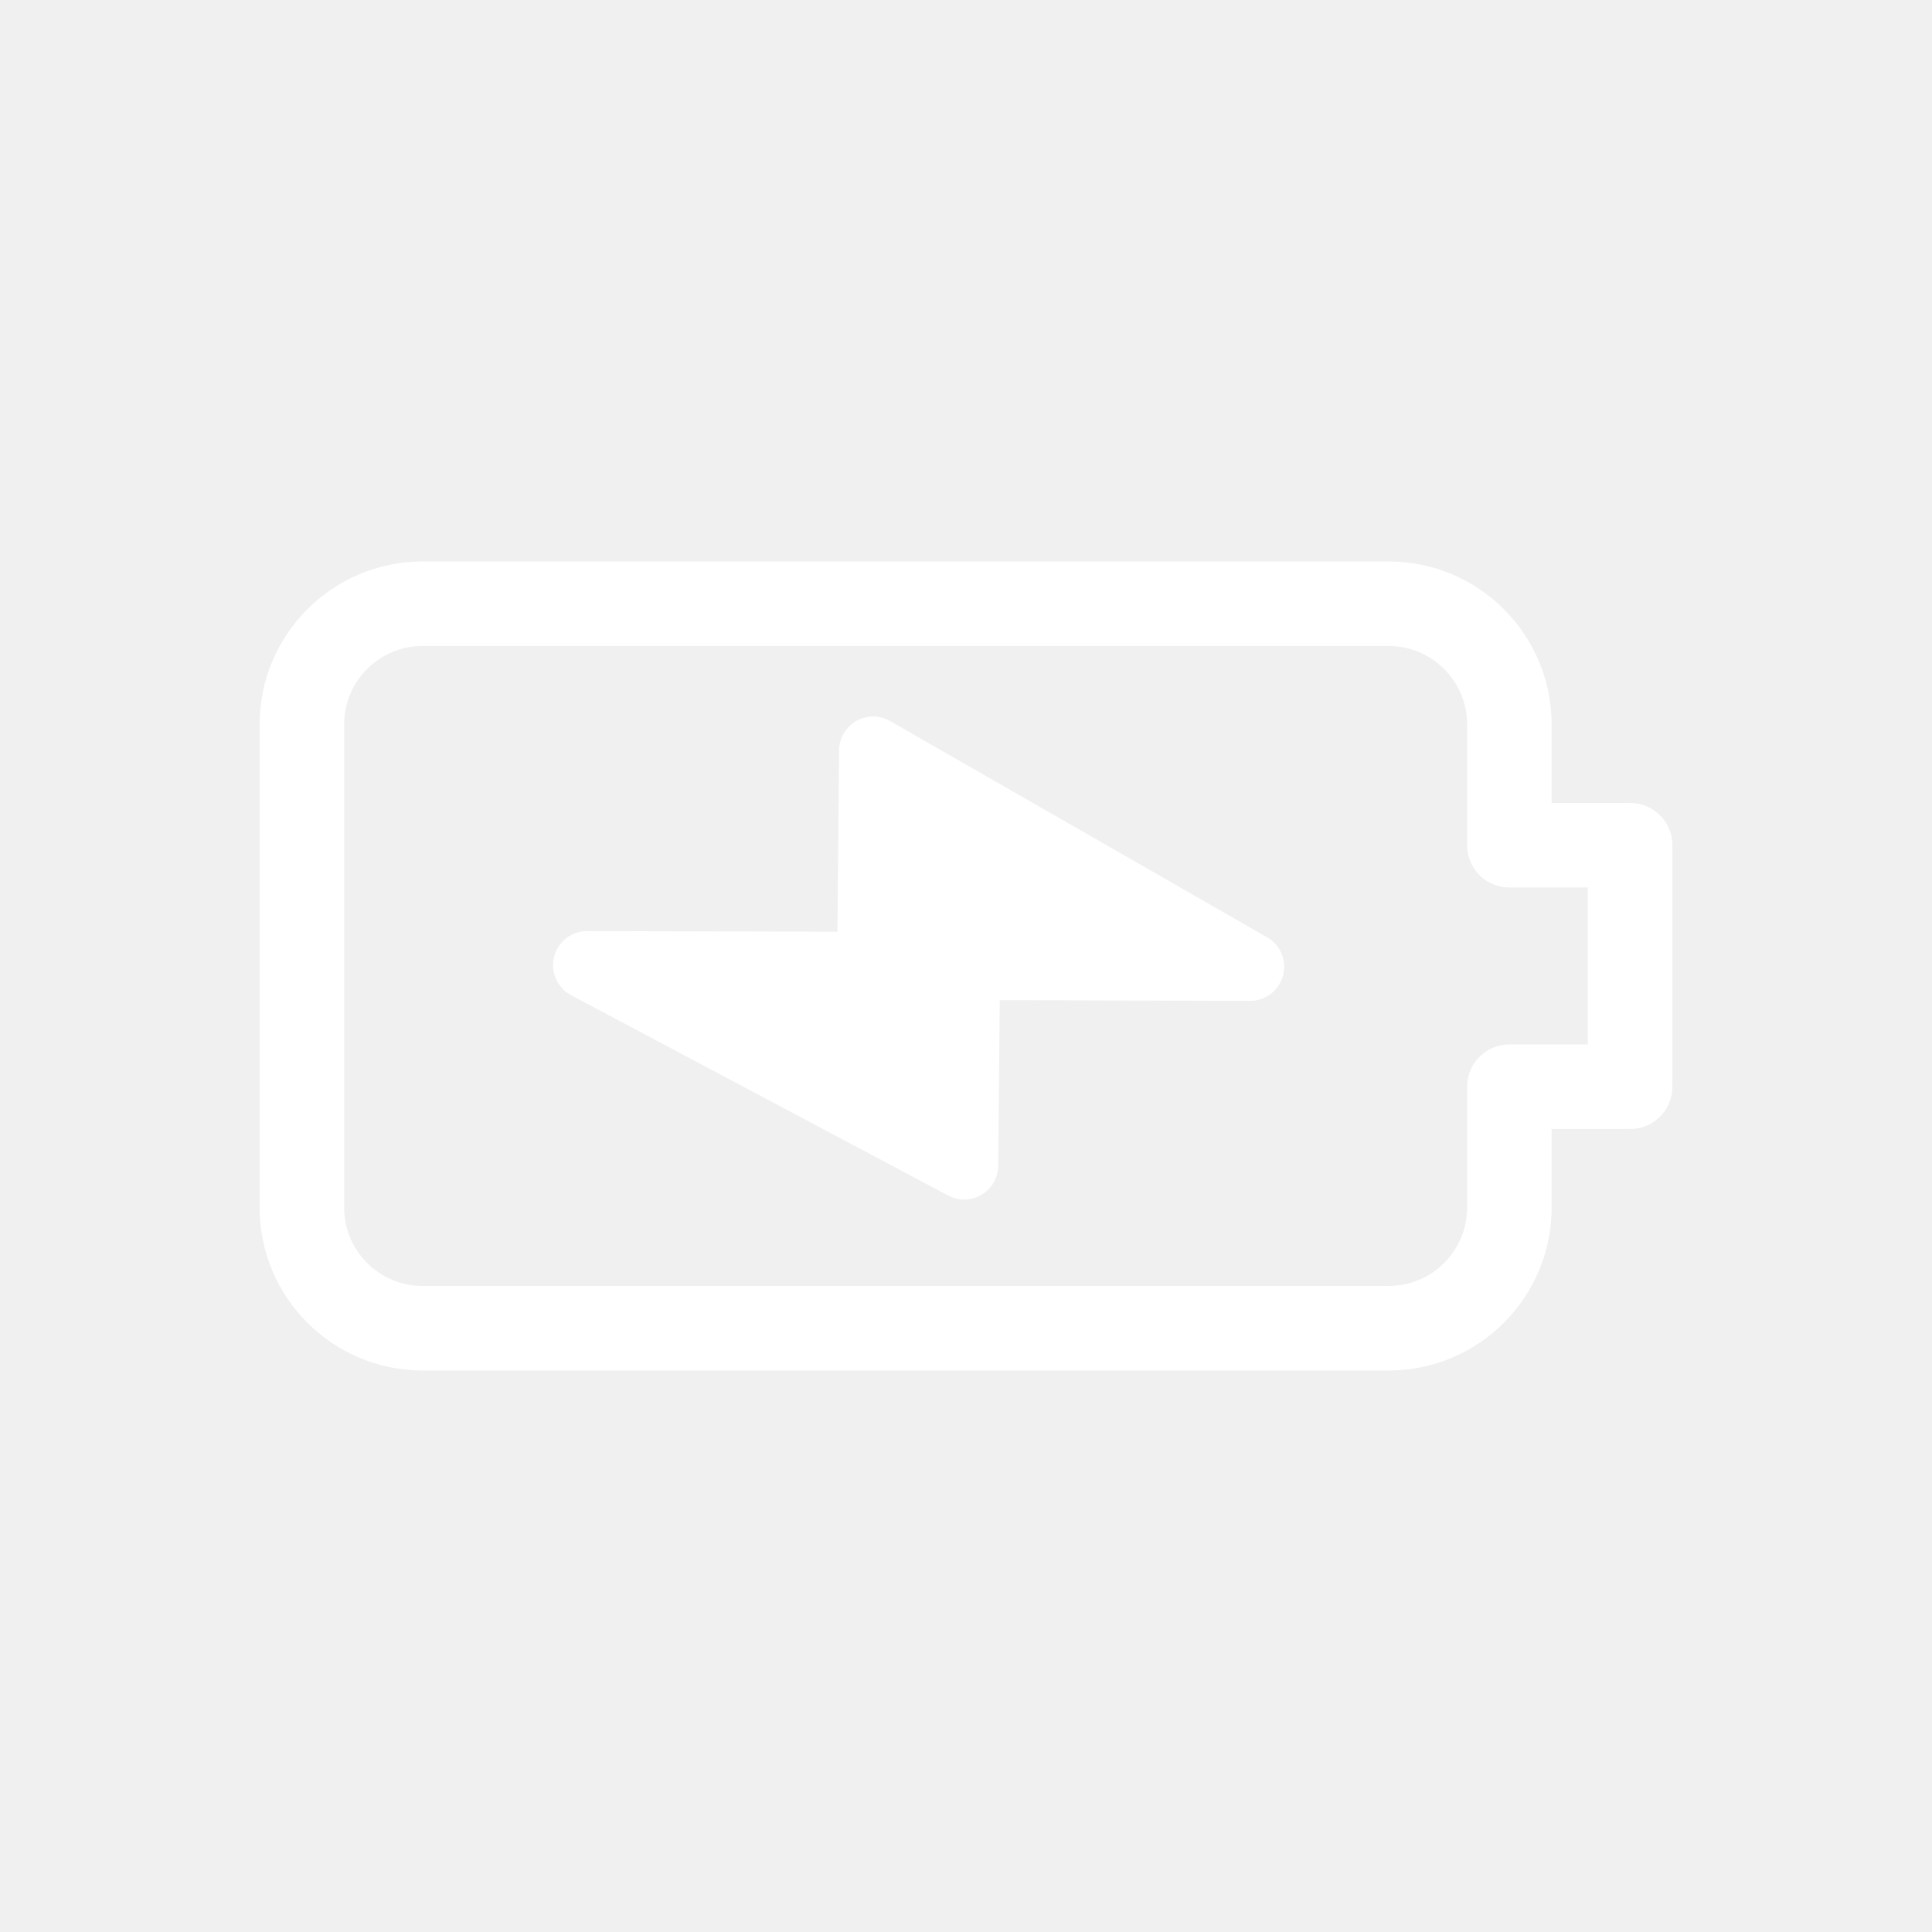
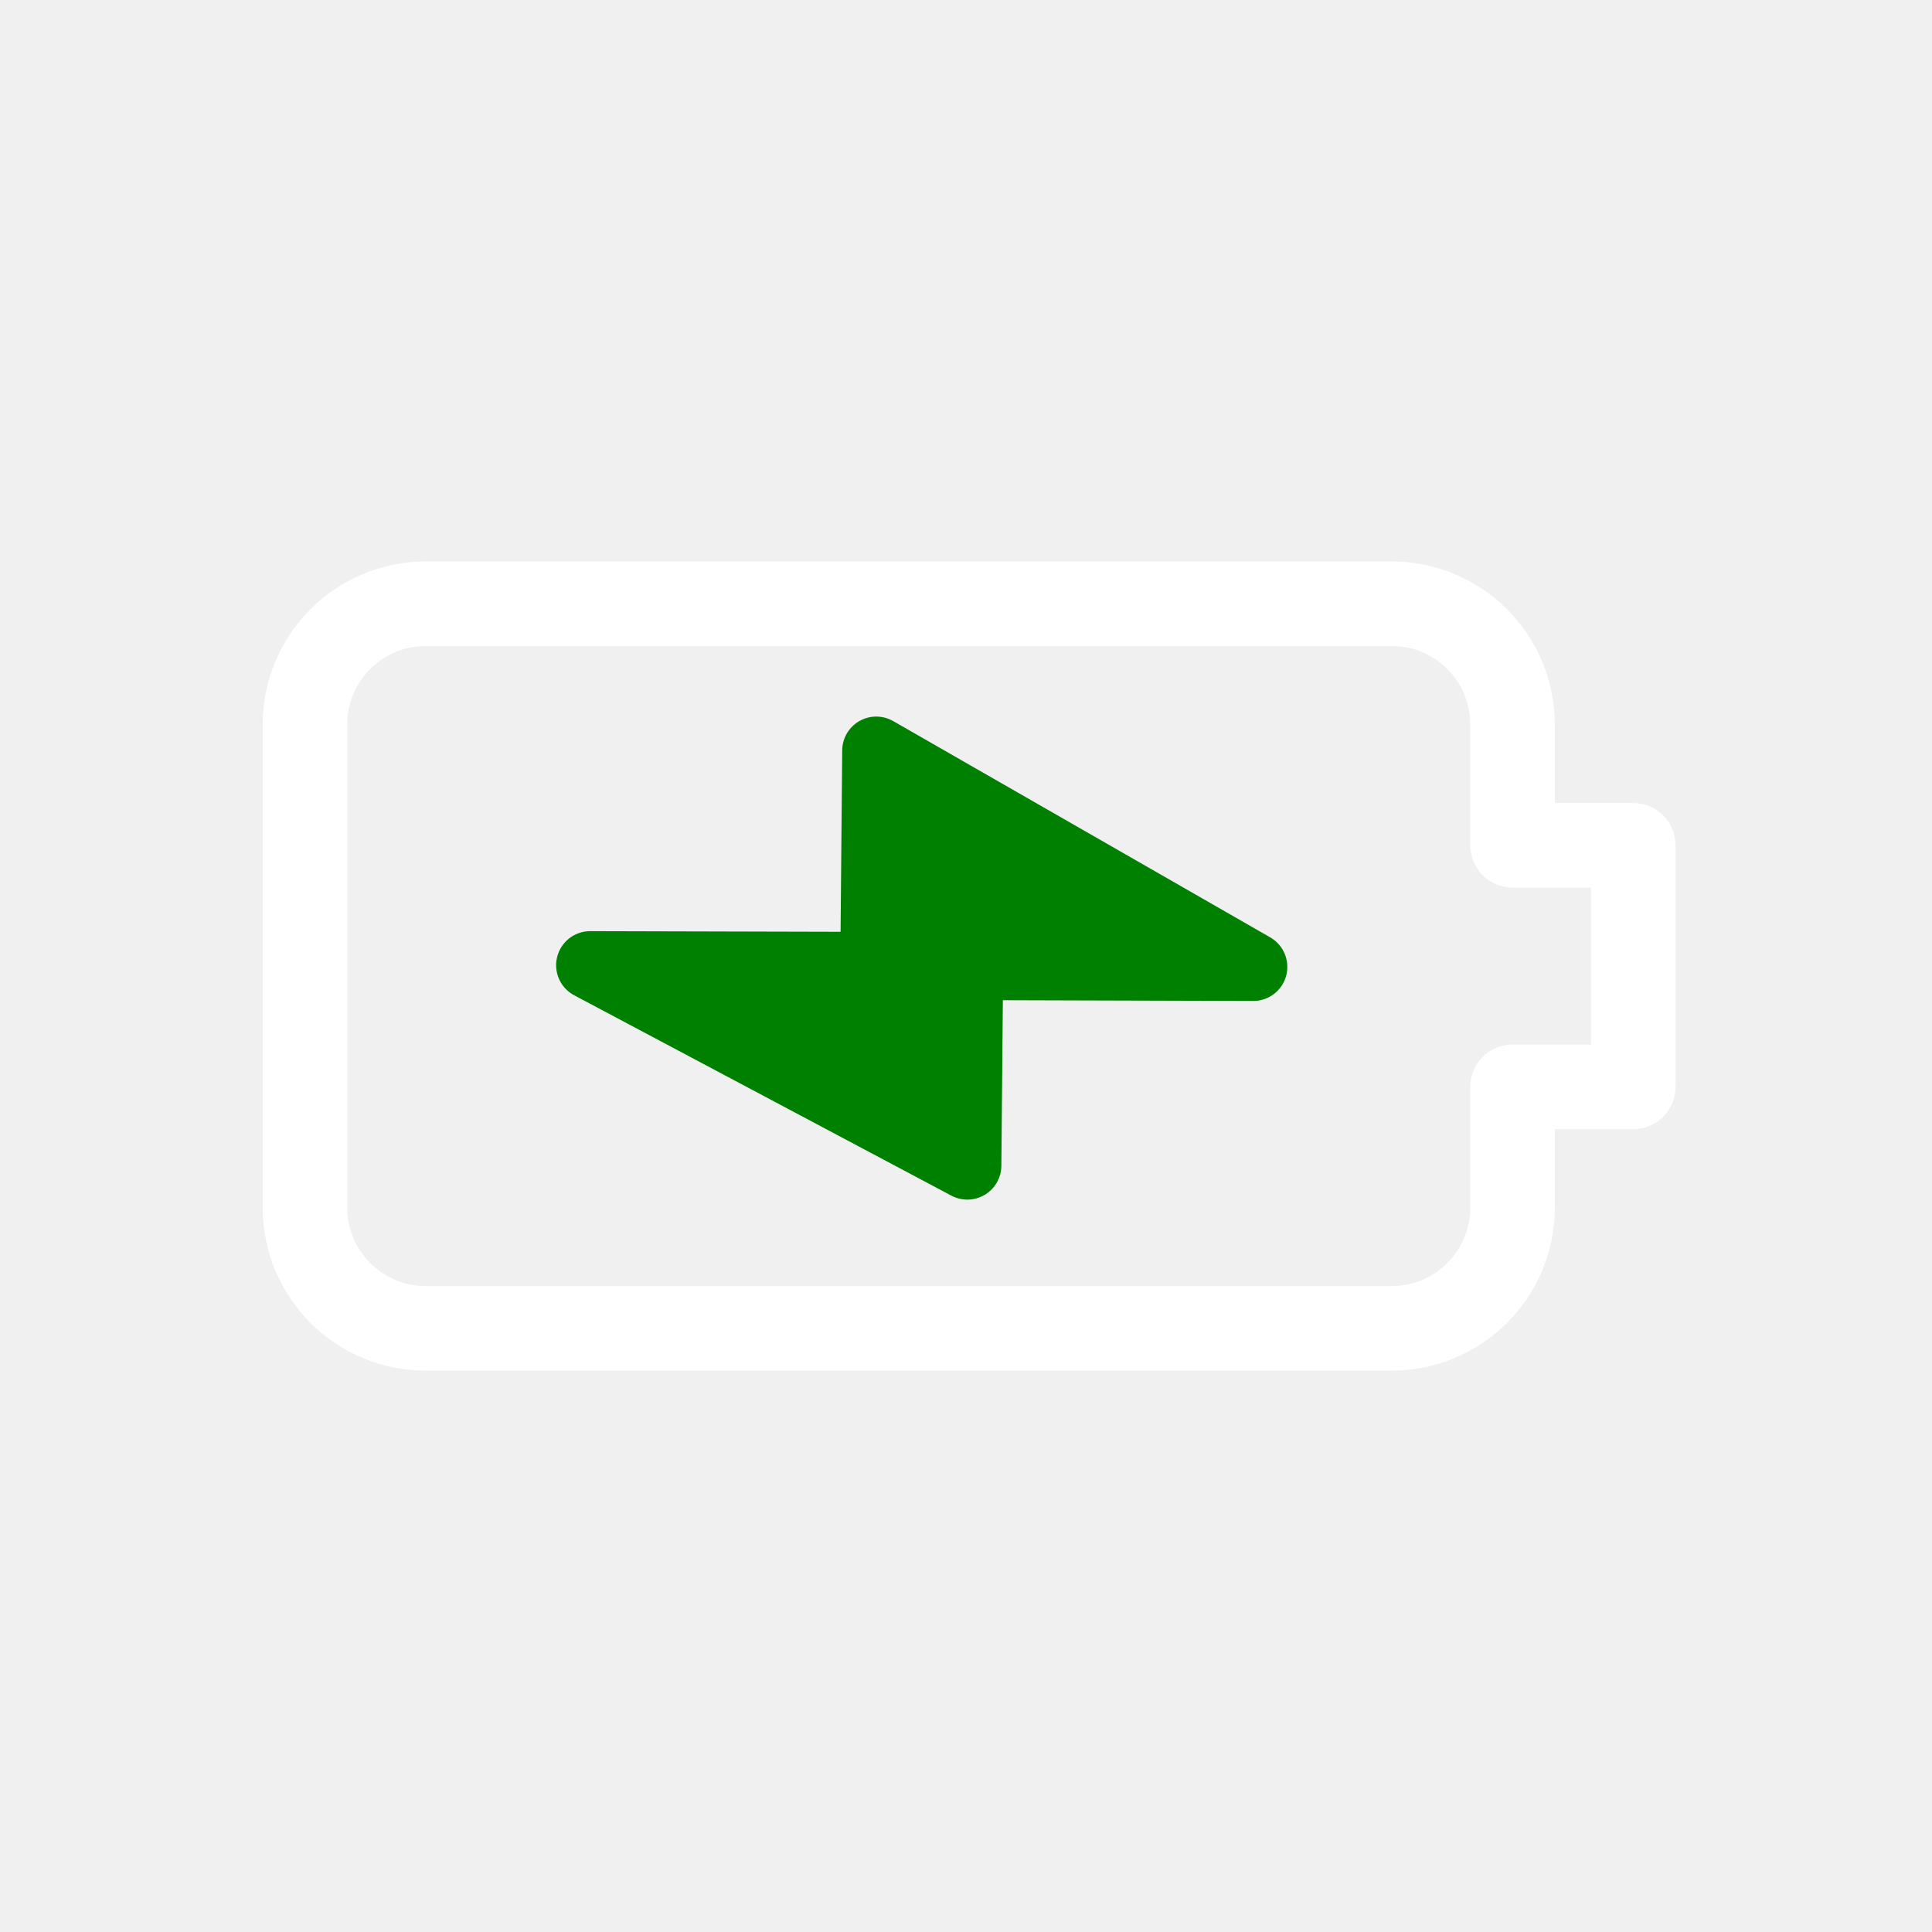
- <svg xmlns="http://www.w3.org/2000/svg" width="16" height="16" viewBox="0 0 16 16" version="1.1" id="svg1">
+ <svg xmlns="http://www.w3.org/2000/svg" width="4.233mm" height="4.233mm" viewBox="0 0 4.233 4.233" version="1.1" id="svg1" xml:space="preserve">
  <defs id="defs1" />
-   <g id="layer2" transform="translate(-75.03674,-23.72315)">
-     <g id="g15-4-4" transform="translate(49.53674)">
-       <path style="fill:none;stroke:#ffffff;stroke-width:0.7;stroke-linecap:round;stroke-linejoin:round;stroke-dasharray:none;stroke-opacity:1" d="m 2.5,33.723 v -4 a 1,1 135 0 1 1,-1 H 11.5 a 1,1 45 0 1 1,1 v 1 h 1 v 2 h -1 v 1 a 1,1 135 0 1 -1,1 H 3.5 a 1,1 45 0 1 -1,-1 z" id="path13-5-0-9" transform="translate(25.5)" />
-       <path style="fill:#ffffff;fill-opacity:1;stroke:#ffffff;stroke-width:0.564;stroke-linecap:round;stroke-linejoin:round;stroke-dasharray:none;stroke-opacity:1" d="m 33.5,31.723 -0.015,1.652 -3.123,-1.659 2.353,0.006 0.016,-1.783 3.122,1.791 z" id="path15" />
+   <g id="layer1" transform="translate(-220,4.754289)" style="display:inline">
+     <g id="layer2" transform="matrix(0.2645833,0,0,0.2645833,200.1532,-11.03104)">
+       <g id="g15-4-4" transform="translate(49.53674)">
+         <path style="fill:none;stroke:#ffffff;stroke-width:0.7;stroke-linecap:round;stroke-linejoin:round;stroke-dasharray:none;stroke-opacity:1" d="m 2.5,33.723 v -4 a 1,1 135 0 1 1,-1 H 11.5 a 1,1 45 0 1 1,1 v 1 h 1 v 2 h -1 v 1 a 1,1 135 0 1 -1,1 H 3.5 a 1,1 45 0 1 -1,-1 z" id="path13-5-0-9" transform="translate(25.5)" />
+         <path style="fill:#008000;fill-opacity:1;stroke:#008000;stroke-width:0.564;stroke-linecap:round;stroke-linejoin:round;stroke-dasharray:none;stroke-opacity:1" d="m 33.5,31.723 -0.015,1.652 -3.123,-1.659 2.353,0.006 0.016,-1.783 3.122,1.791 z" id="path15" />
+       </g>
    </g>
  </g>
</svg>
